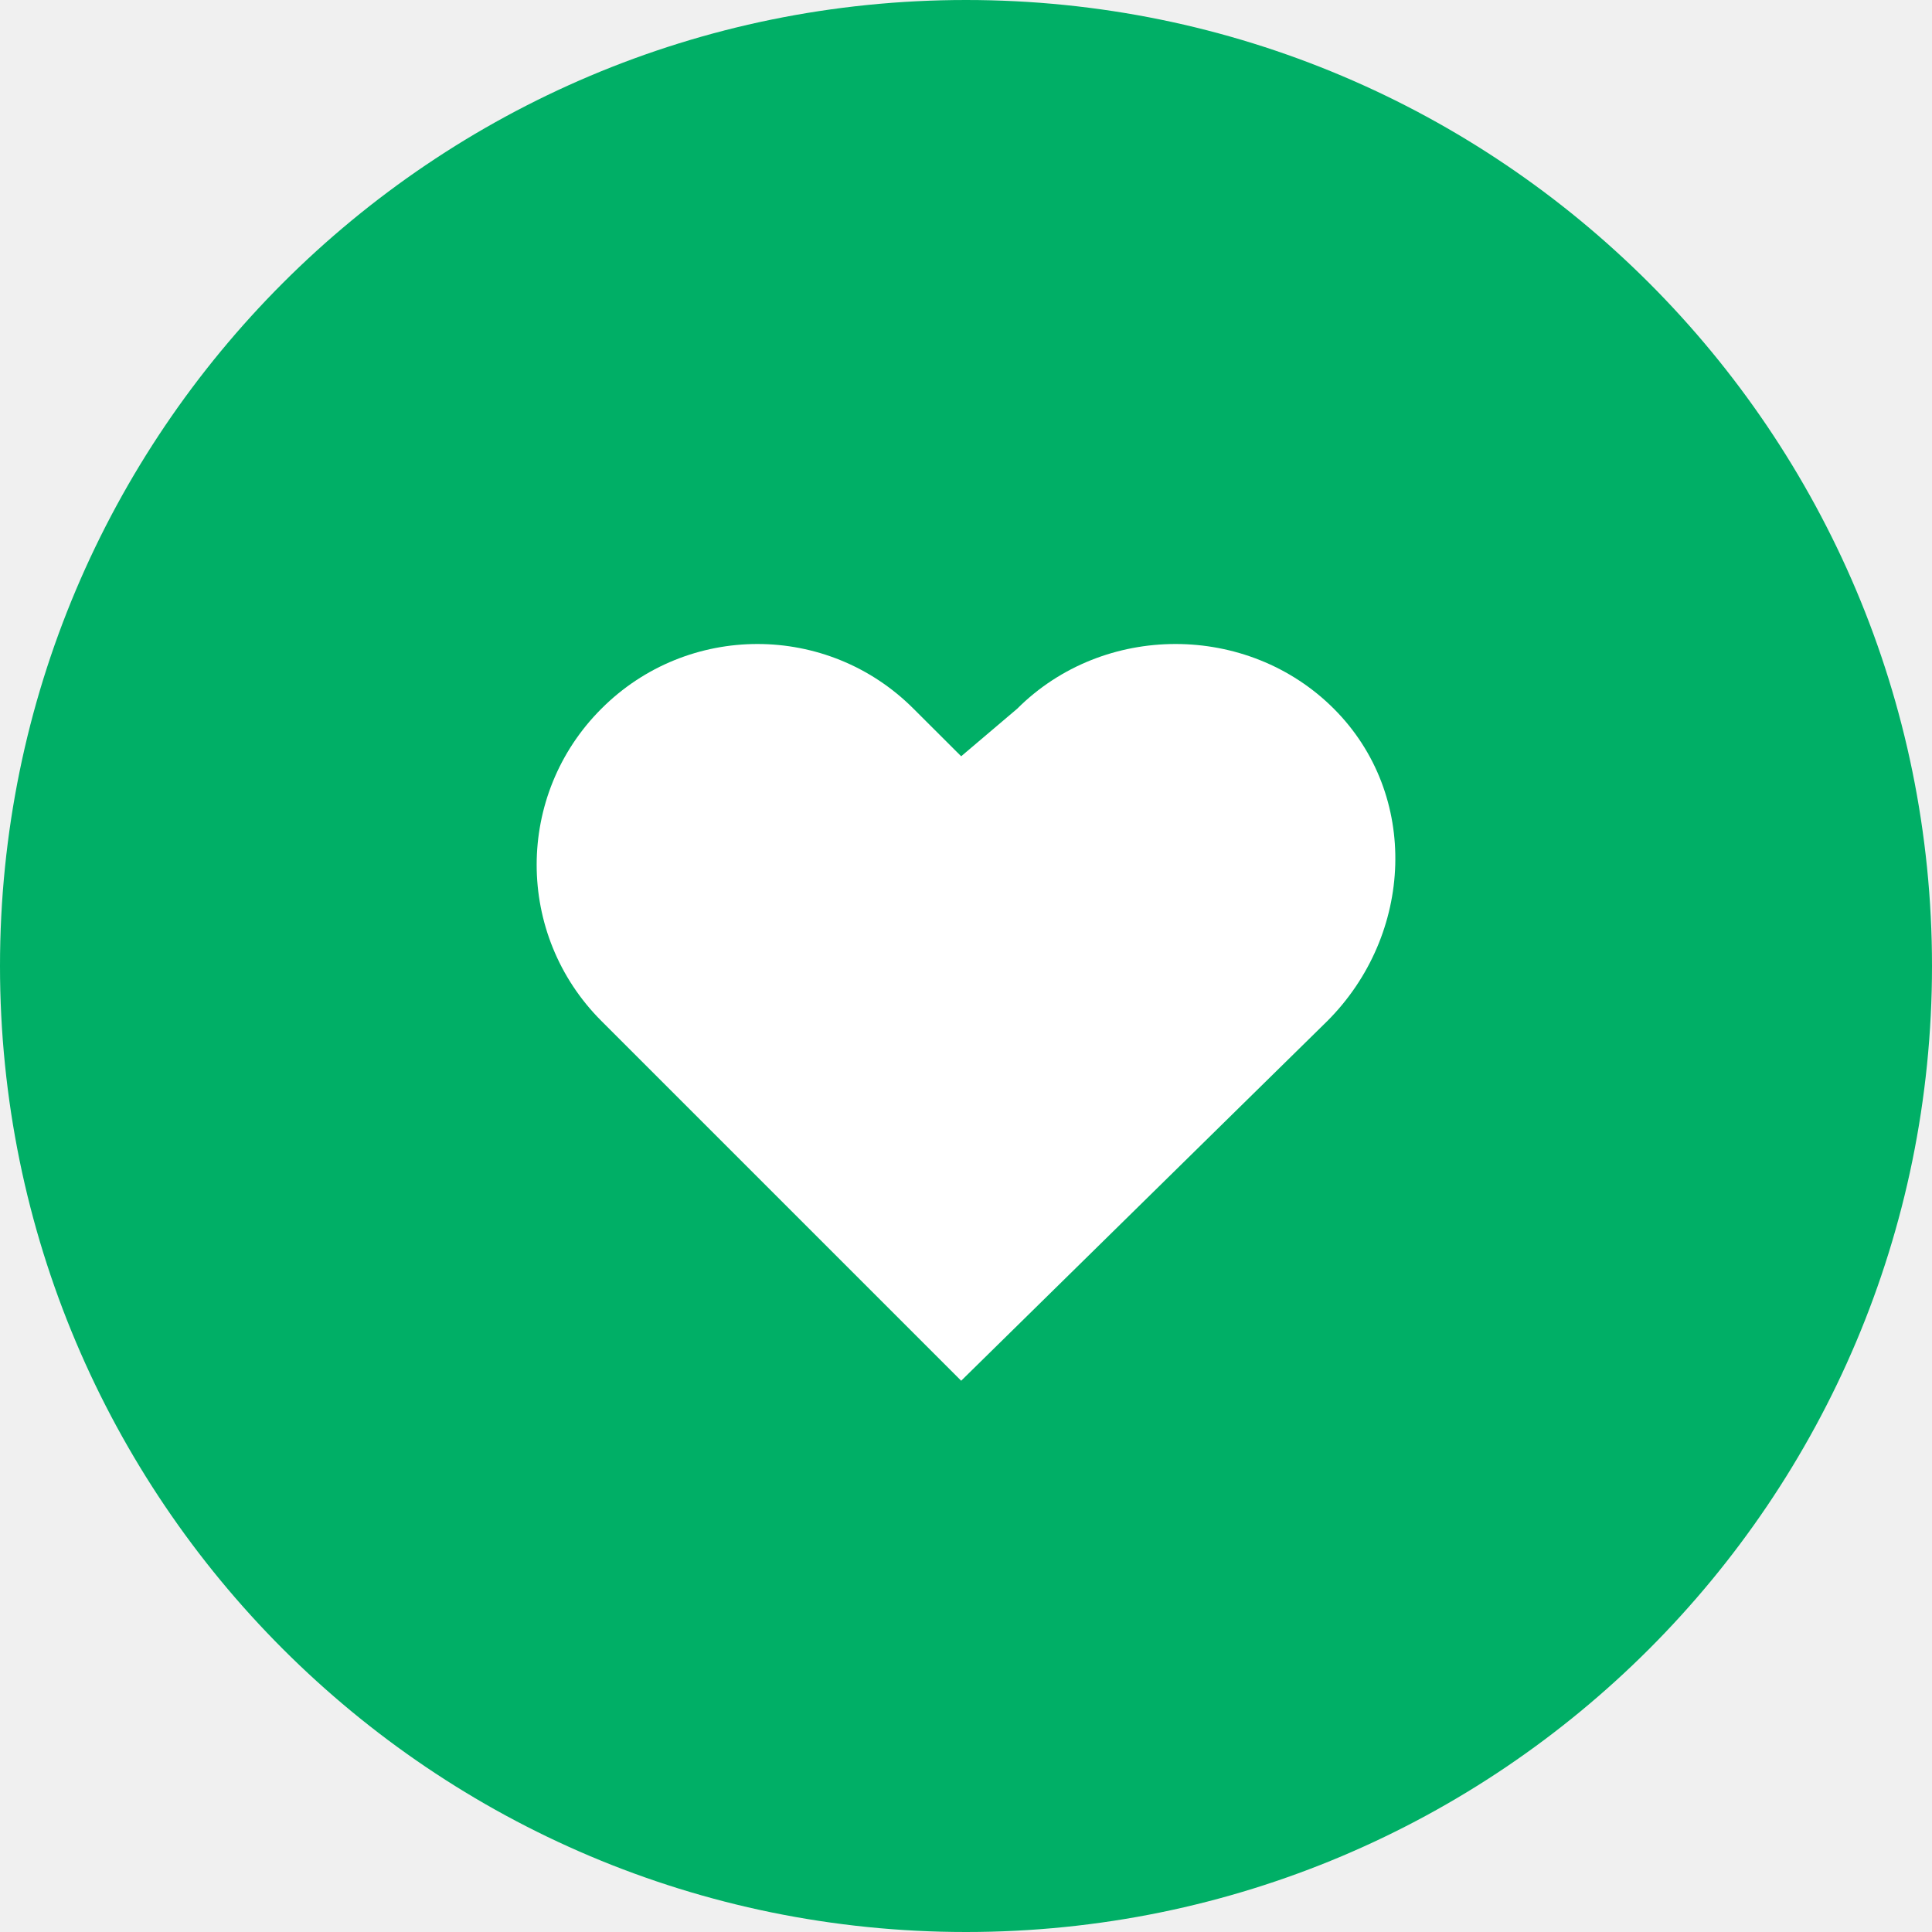
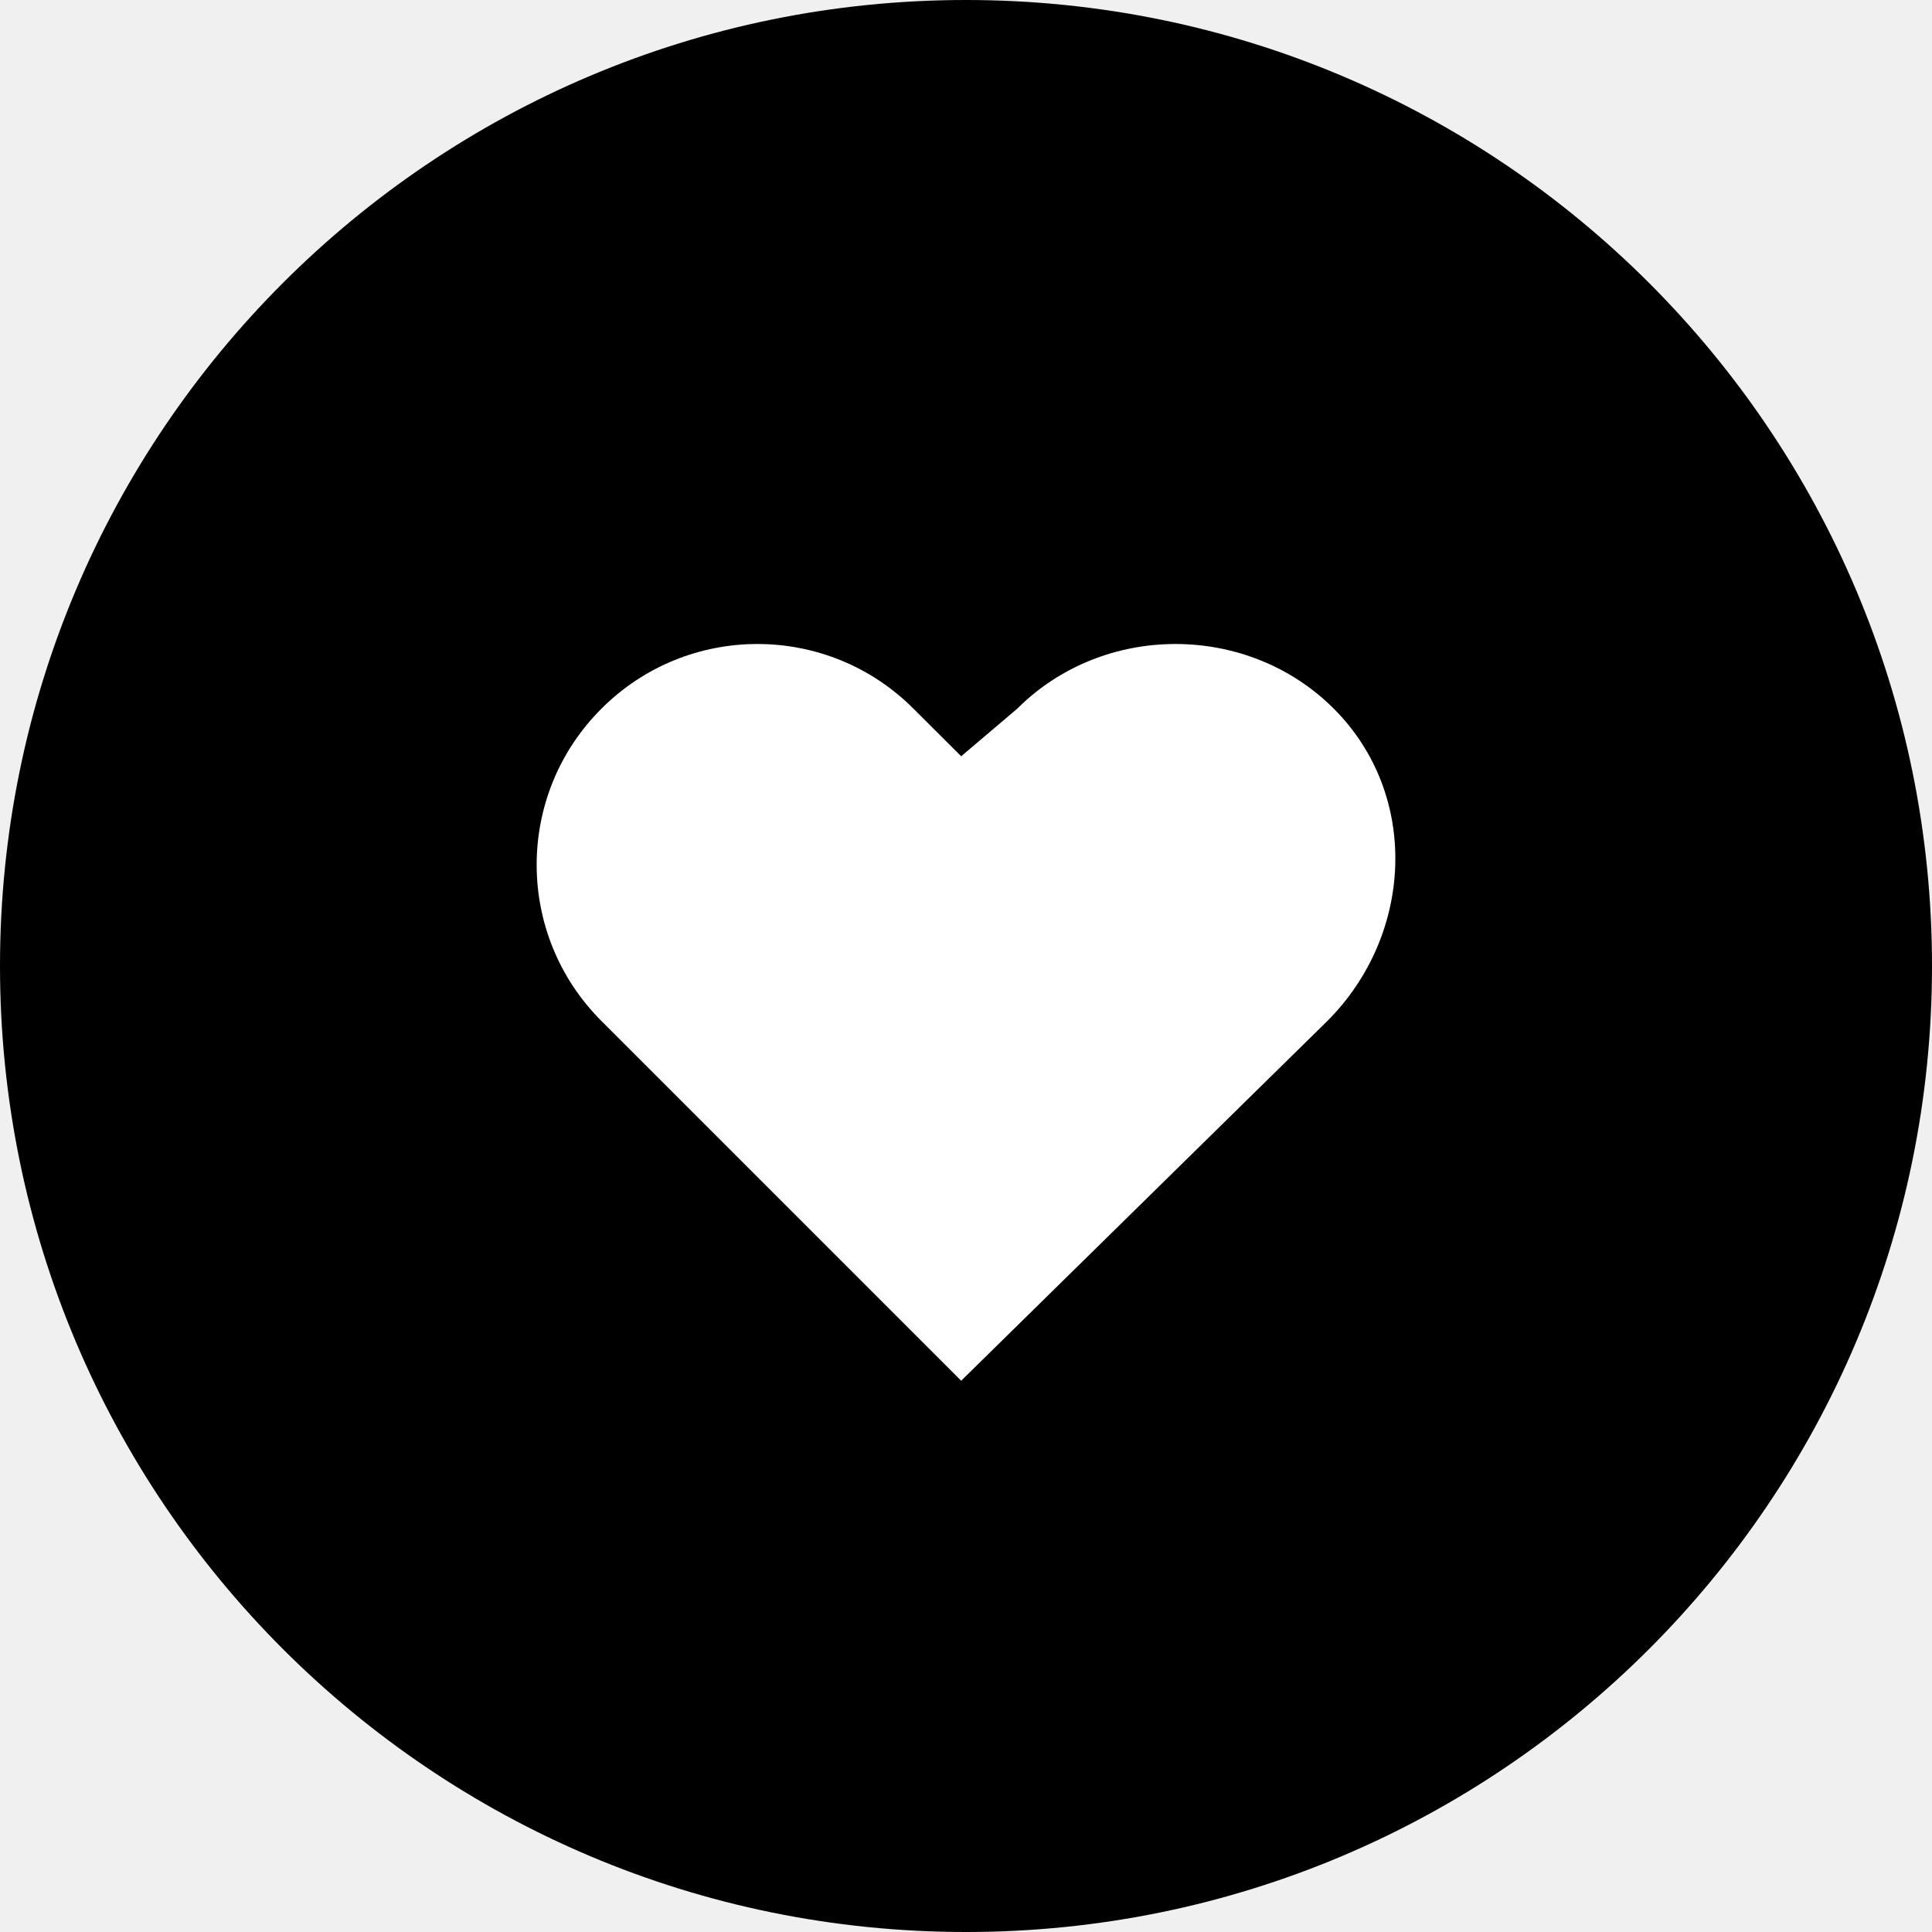
<svg xmlns="http://www.w3.org/2000/svg" width="18px" height="18px" viewBox="0 0 18 18" version="1.1">
  <defs />
-   <g id="Page-1" stroke="none" stroke-width="1" fill="none" fill-rule="evenodd">
+   <g id="Page-1" stroke="none" stroke-width="1" fill-rule="evenodd">
    <g id="topology" transform="translate(-489, -441)">
      <g id="services" transform="translate(0, 348)">
        <g id="service:-nginx" transform="translate(476, 36)">
          <g id="icon:-state" transform="translate(13, 57)">
-             <circle id="Oval" fill="#00AF66" cx="9" cy="9" r="9" />
+             <circle id="Oval" cx="9" cy="9" r="9" />
            <path d="M9.477,6.603 L8.955,7.046 L8.511,6.603 C7.708,5.799 6.406,5.799 5.603,6.603 C4.799,7.406 4.799,8.708 5.603,9.512 L8.955,12.864 L12.367,9.512 C13.17,8.708 13.23,7.406 12.427,6.603 C11.623,5.799 10.281,5.799 9.477,6.603 Z" id="icon:-health" fill="#FFFFFF" />
          </g>
        </g>
      </g>
    </g>
  </g>
</svg>
